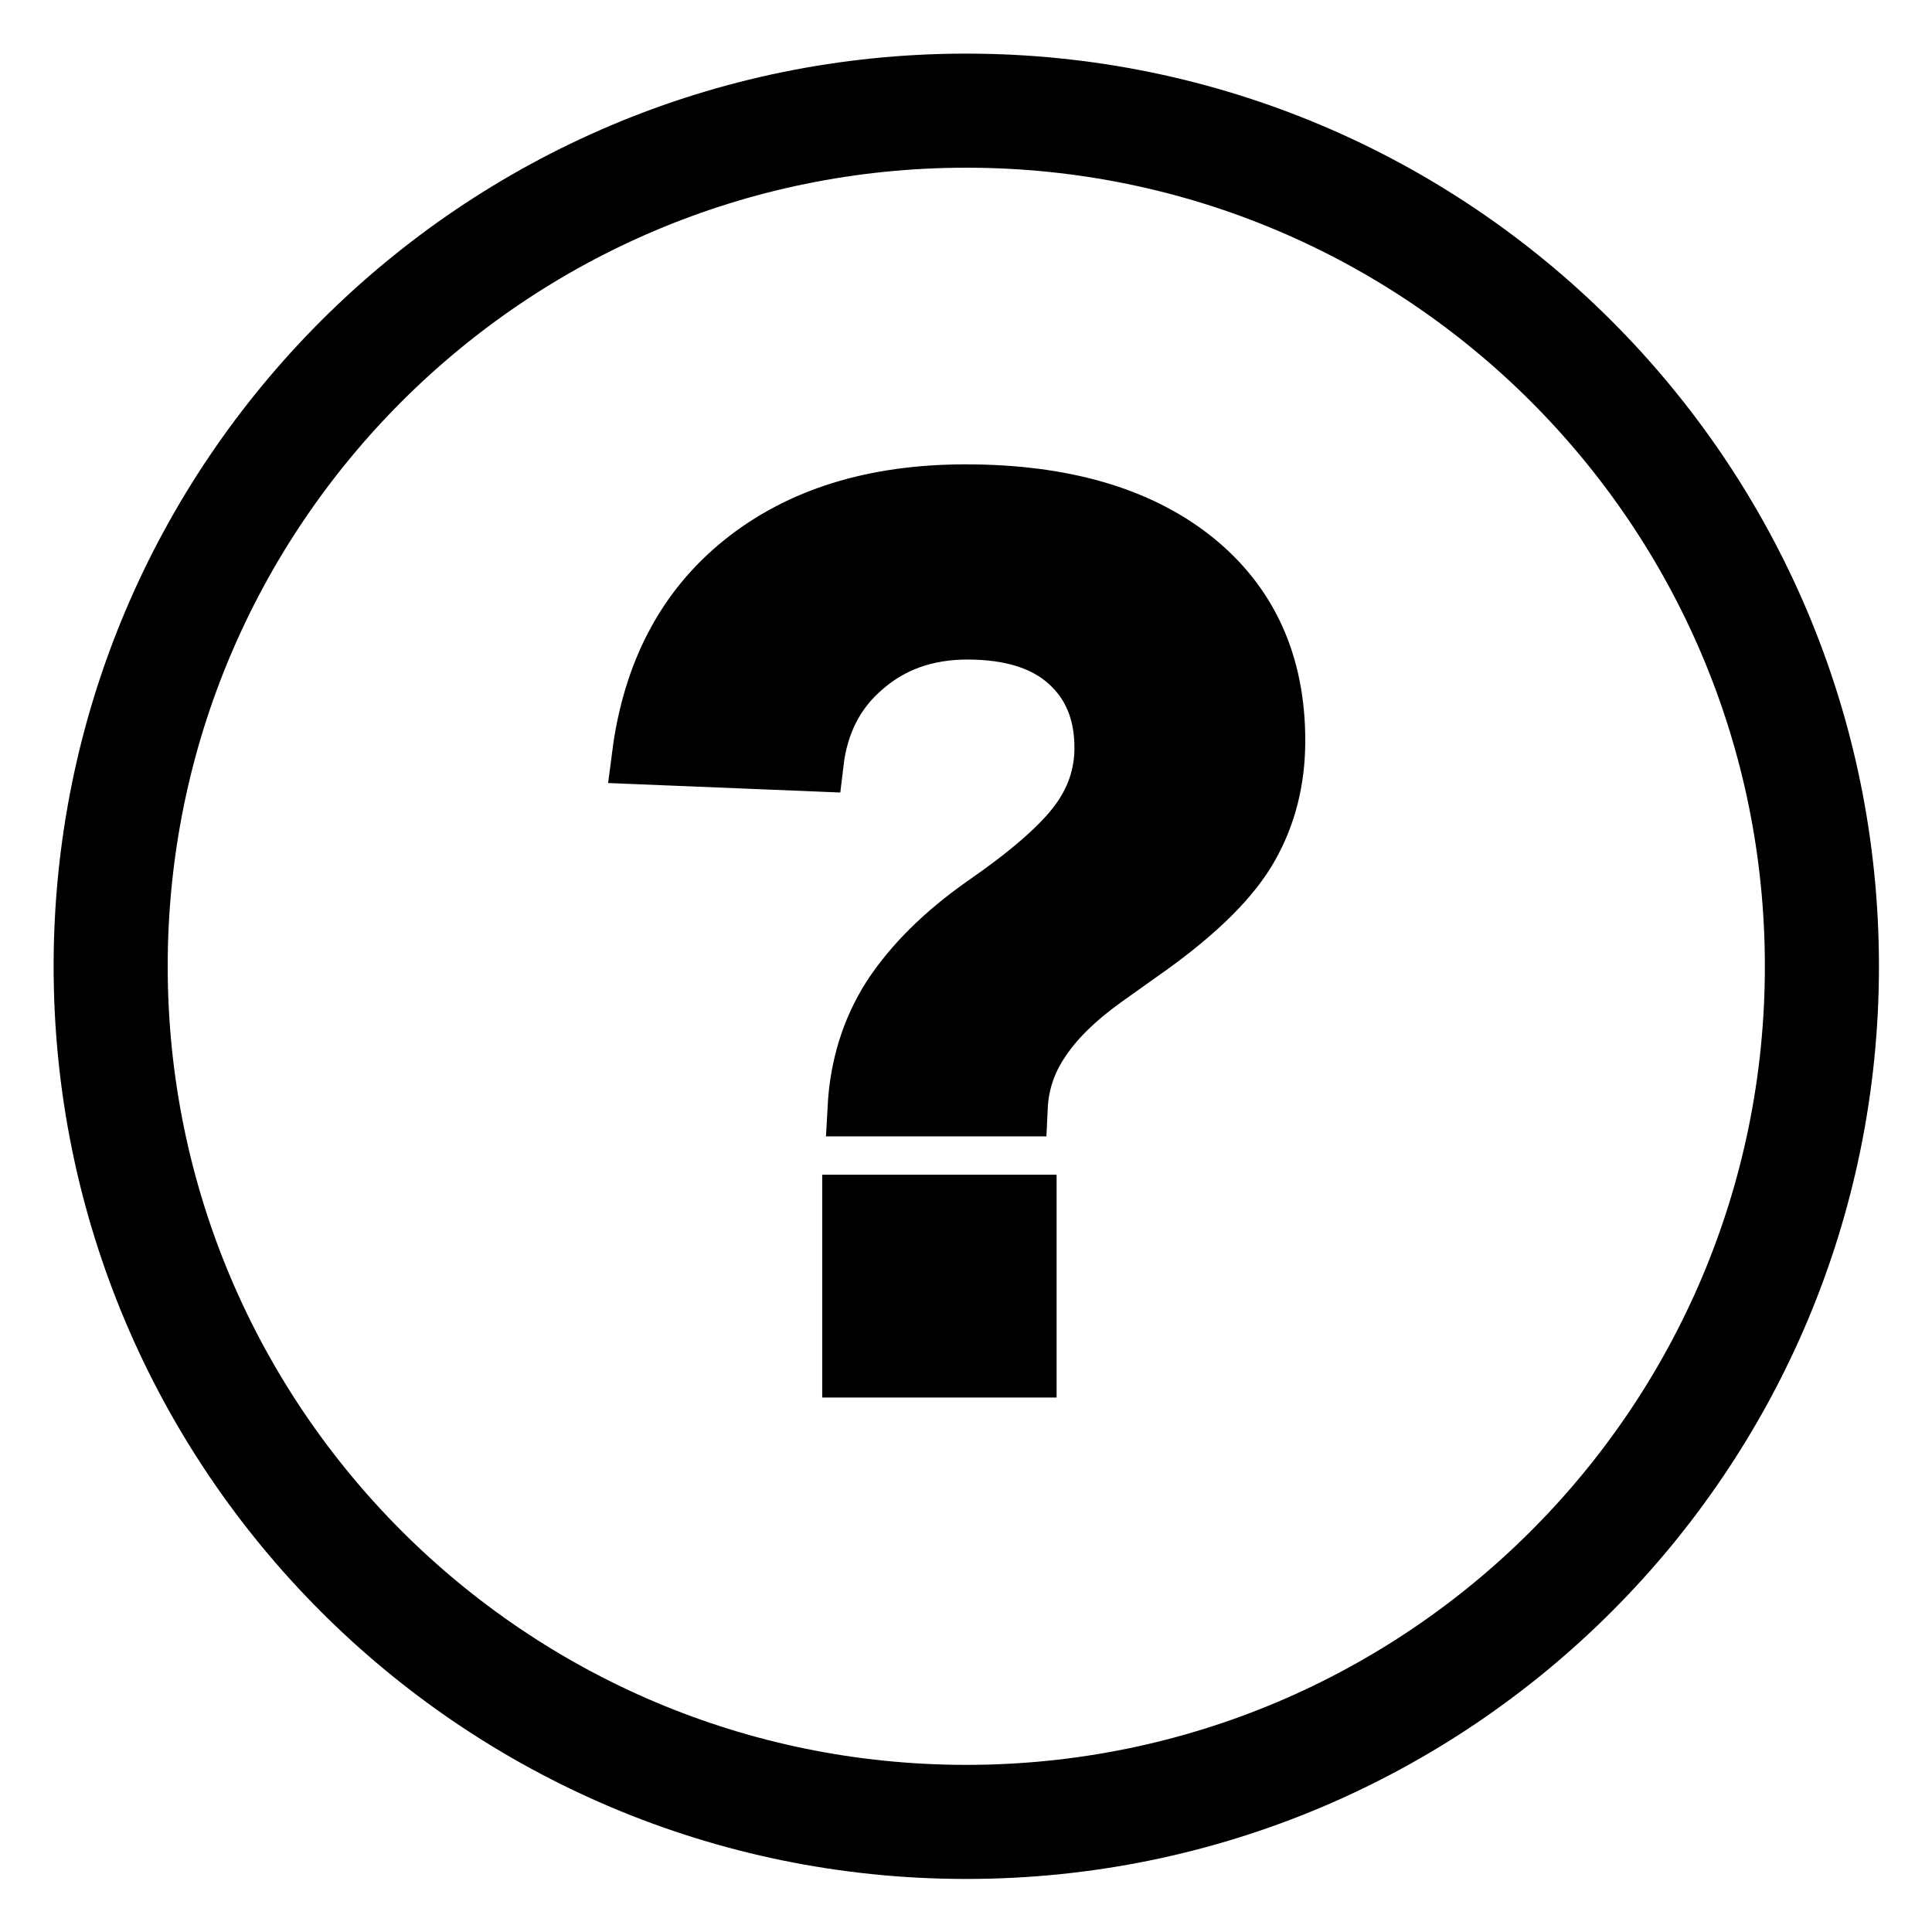
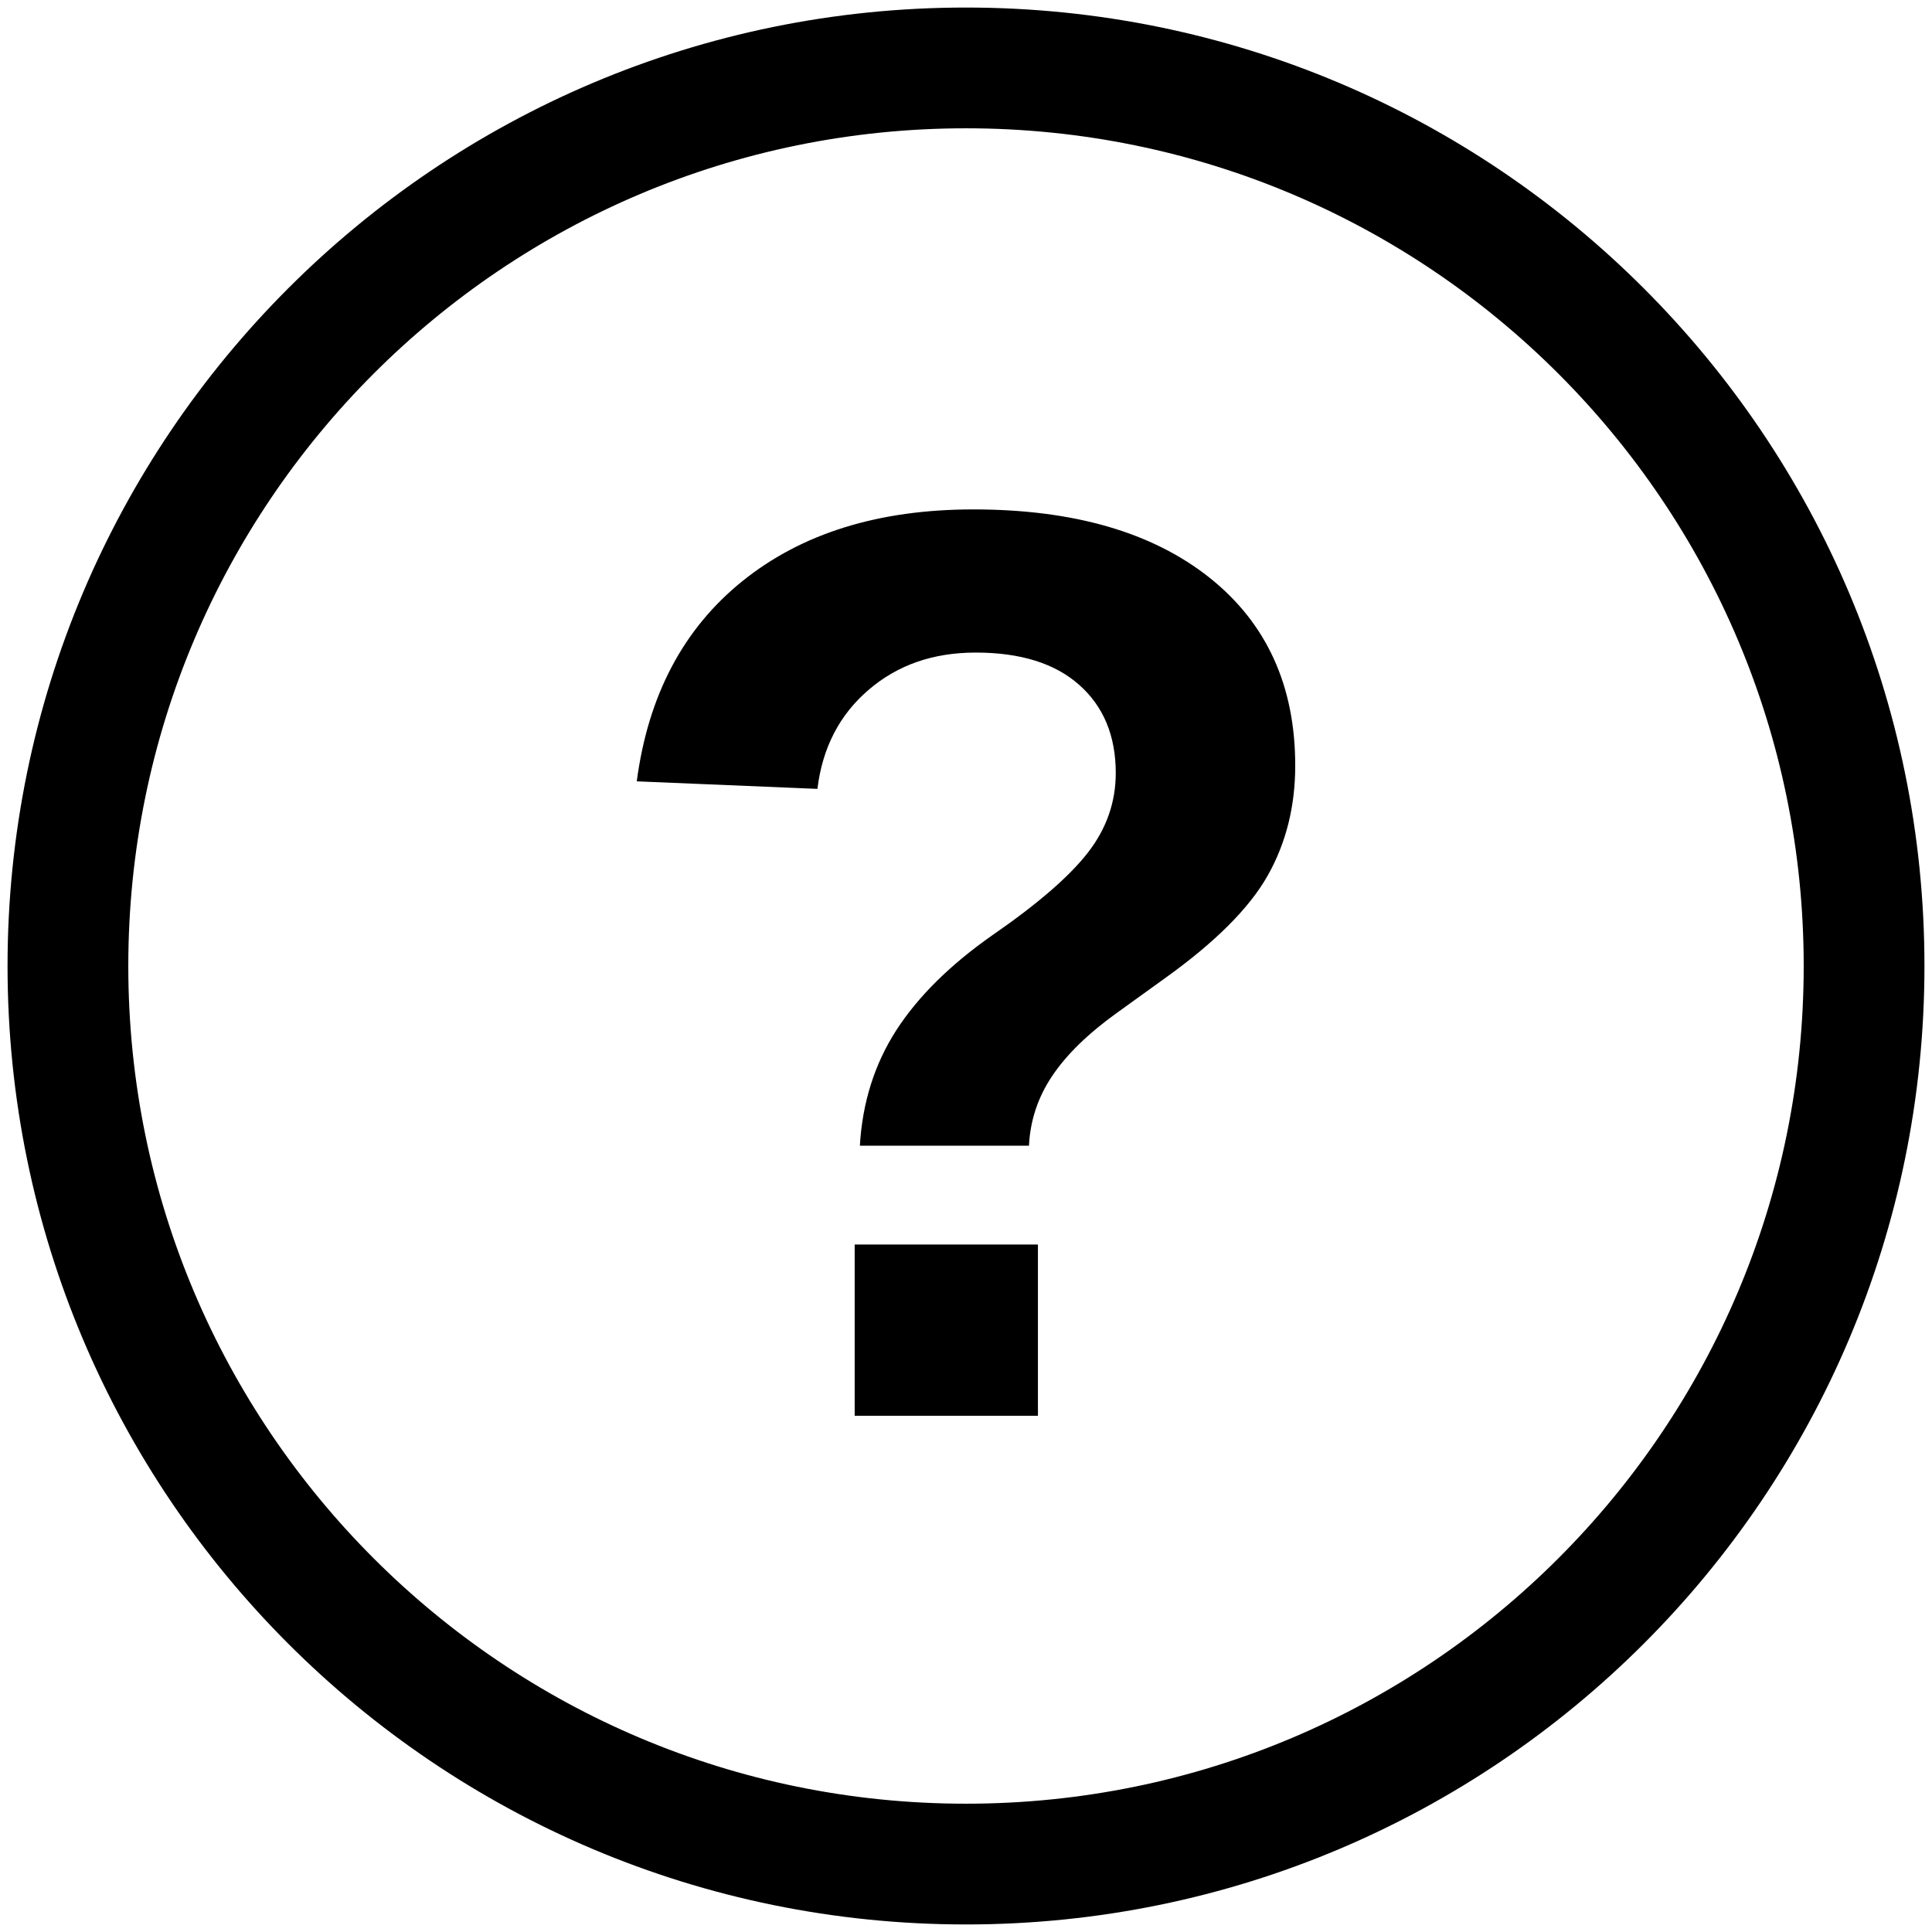
- <svg xmlns="http://www.w3.org/2000/svg" width="128" height="128" viewBox="0 0 33.87 33.87" id="attacker">
-   <g id="attacker.default" viewBox="0 0 33.87 33.87" fill="var(--symbol-fill, #ffffff)" stroke="currentColor">
-     <circle cx="16.94" cy="16.94" r="15" stroke-width="2" />
-     <text x="16.93" y="24" text-anchor="middle" font-size="22" font-family="Arial, sans-serif" font-weight="bold" class="player-text" fill="black" stroke="black" stroke-width="1">
-       <tspan id="label" x="16.93" y="24">?</tspan>
+ <svg xmlns="http://www.w3.org/2000/svg" viewBox="0 0 128 128" id="attacker">
+   <g id="attacker.default" fill="var(--symbol-fill, #ffffff)" stroke="currentColor">
+     <circle cx="64" cy="64" r="59.5" stroke-width="8" id="circle" />
+     <text x="64.5" y="93.8" text-anchor="middle" font-size="86px" font-family="Arial, sans-serif" font-weight="bold" fill="currentColor" stroke="none">
+       <tspan id="label">?</tspan>
    </text>
  </g>
</svg>
